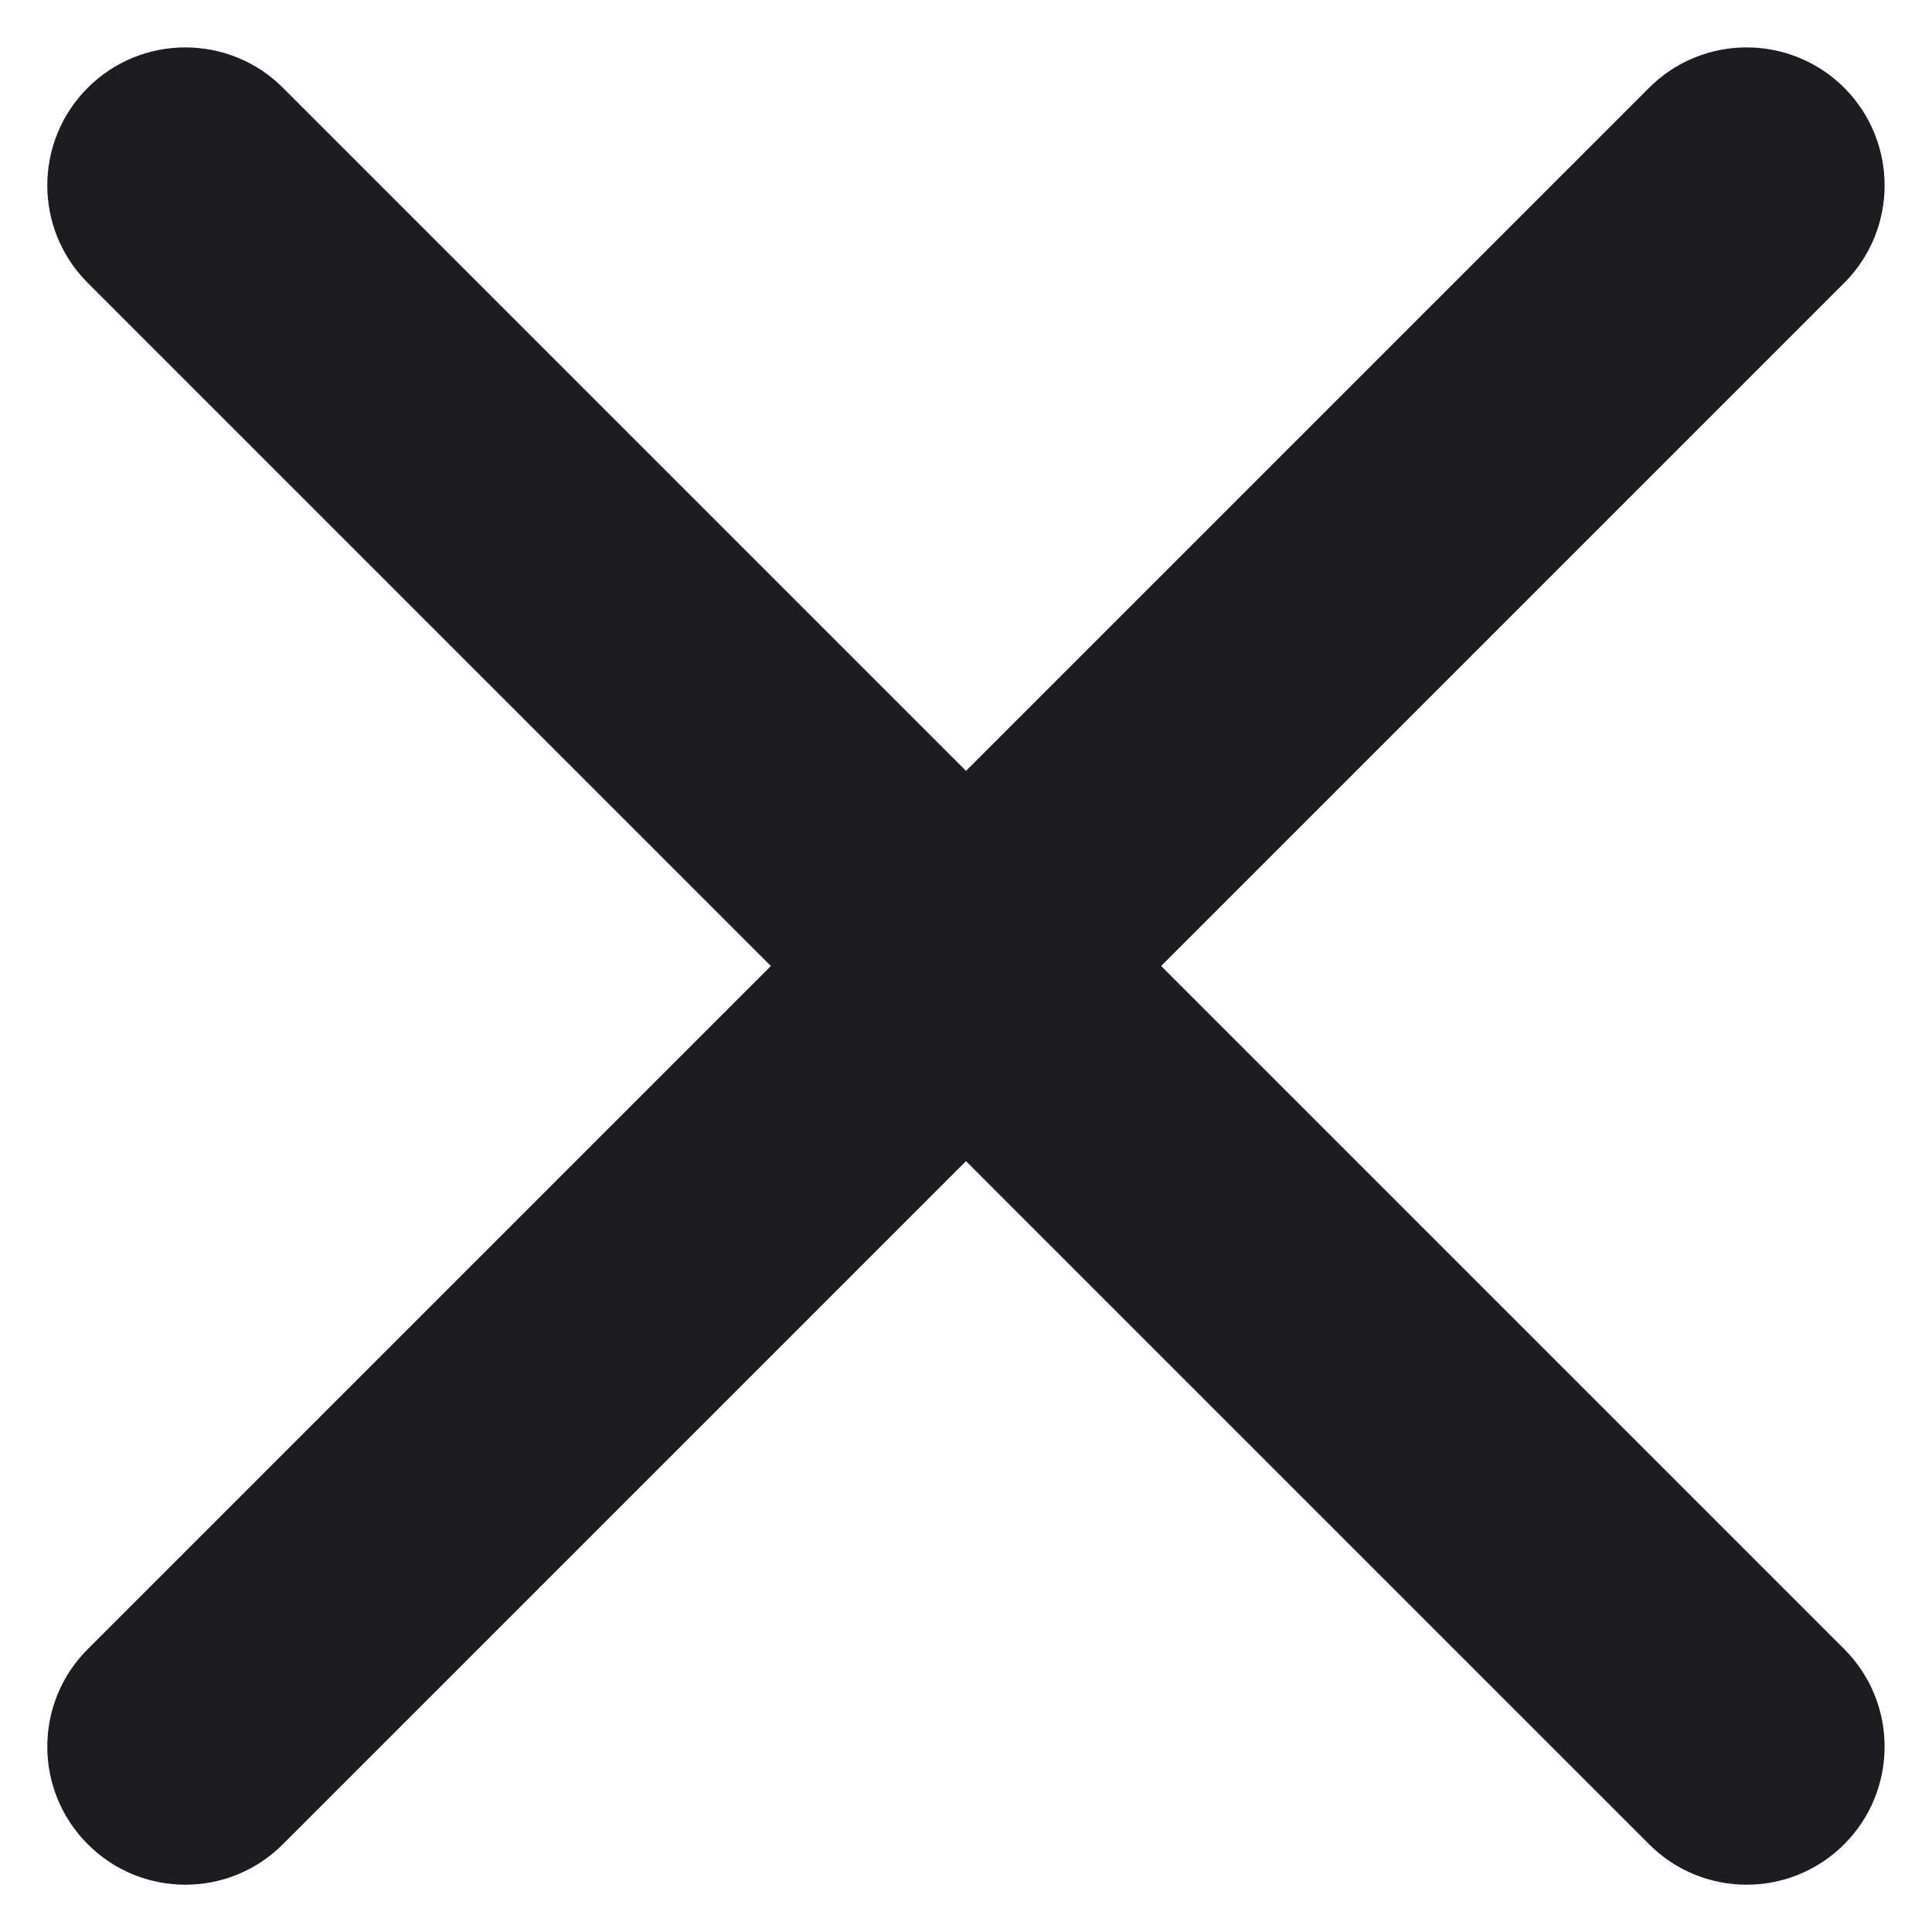
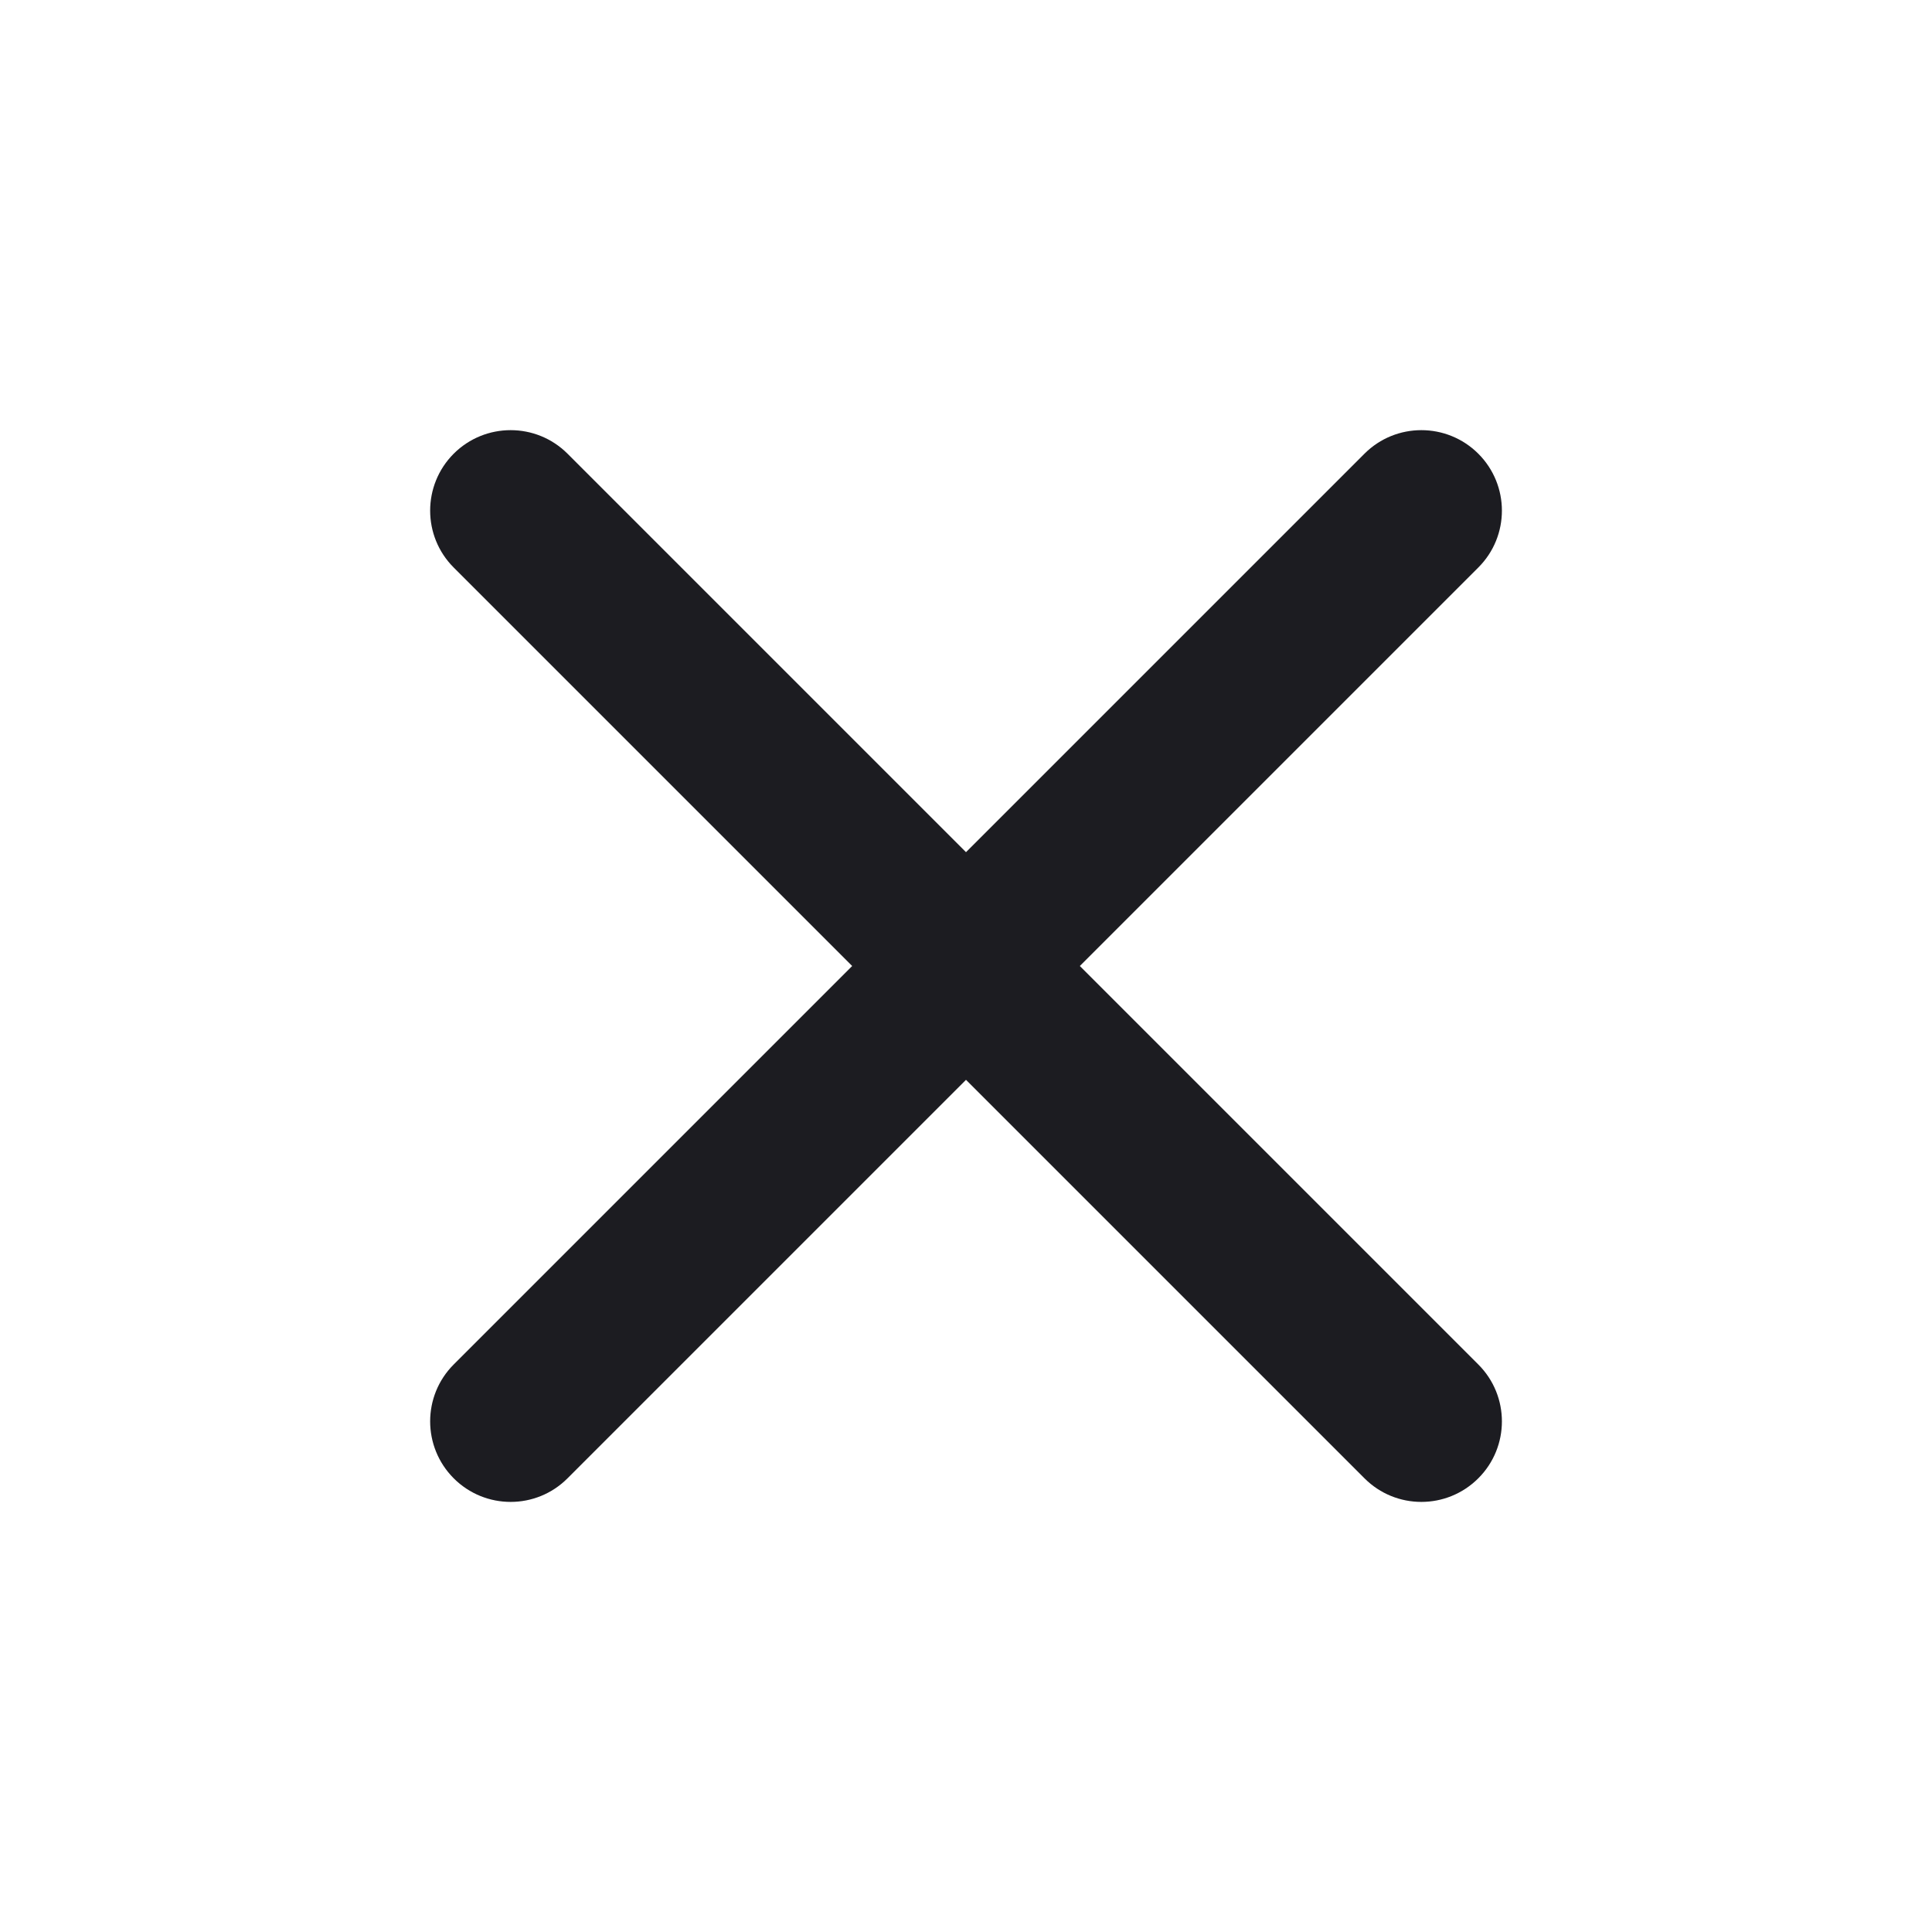
- <svg xmlns="http://www.w3.org/2000/svg" width="14" height="14" viewBox="0 0 14 14" fill="none">
-   <path d="M13.364 2.05C13.754 1.66 13.754 1.027 13.364 0.636C12.973 0.246 12.34 0.246 11.95 0.636L7 5.586L2.05 0.636C1.66 0.246 1.026 0.246 0.636 0.636C0.245 1.027 0.245 1.66 0.636 2.05L5.586 7L0.636 11.95C0.245 12.34 0.245 12.973 0.636 13.364C1.026 13.755 1.66 13.755 2.05 13.364L7 8.414L11.95 13.364C12.34 13.755 12.973 13.755 13.364 13.364C13.754 12.973 13.754 12.34 13.364 11.95L8.414 7L13.364 2.05Z" fill="#1C1C21" />
+ <svg xmlns="http://www.w3.org/2000/svg" width="24" height="24" viewBox="0 0 24 24" fill="none">
+   <path d="M18.364 7.05C18.755 6.66 18.755 6.027 18.364 5.636C17.973 5.246 17.34 5.246 16.95 5.636L12 10.586L7.05 5.636C6.66 5.246 6.027 5.246 5.636 5.636C5.246 6.027 5.246 6.66 5.636 7.05L10.586 12L5.636 16.95C5.246 17.34 5.246 17.973 5.636 18.364C6.027 18.755 6.66 18.755 7.05 18.364L12 13.414L16.95 18.364C17.34 18.755 17.973 18.755 18.364 18.364C18.755 17.974 18.755 17.34 18.364 16.95L13.414 12L18.364 7.05Z" fill="#1C1C21" />
</svg>
